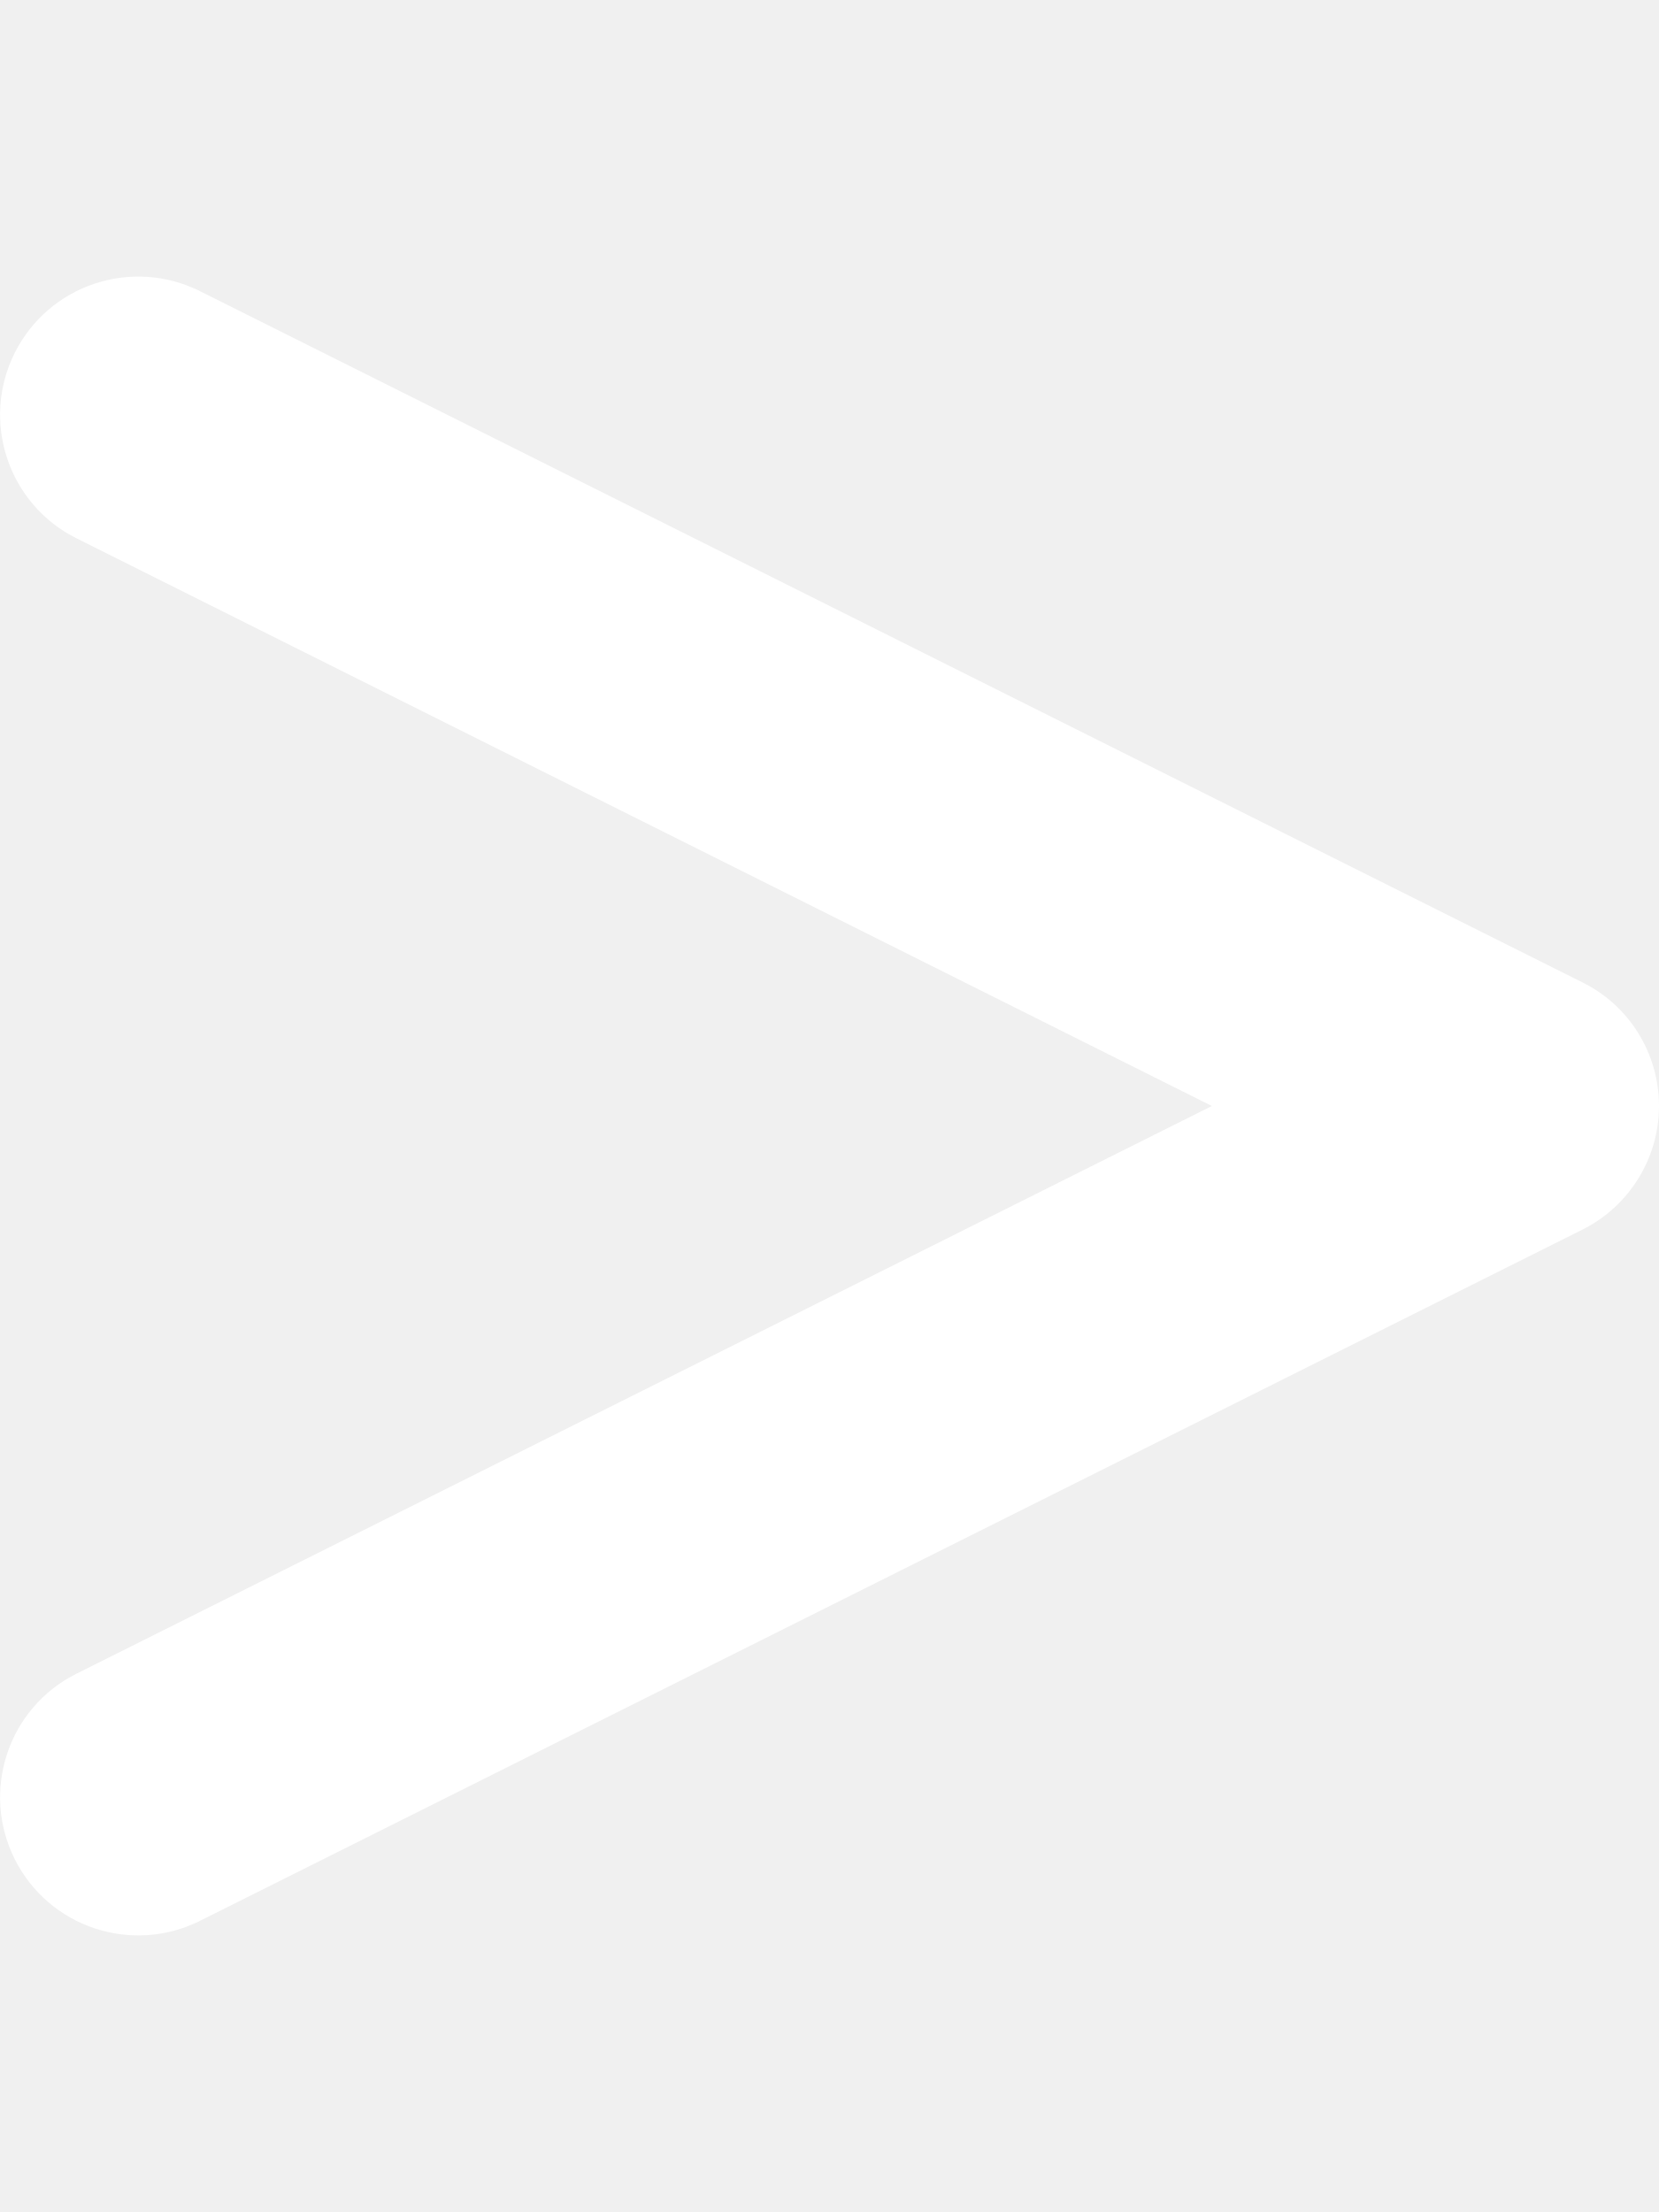
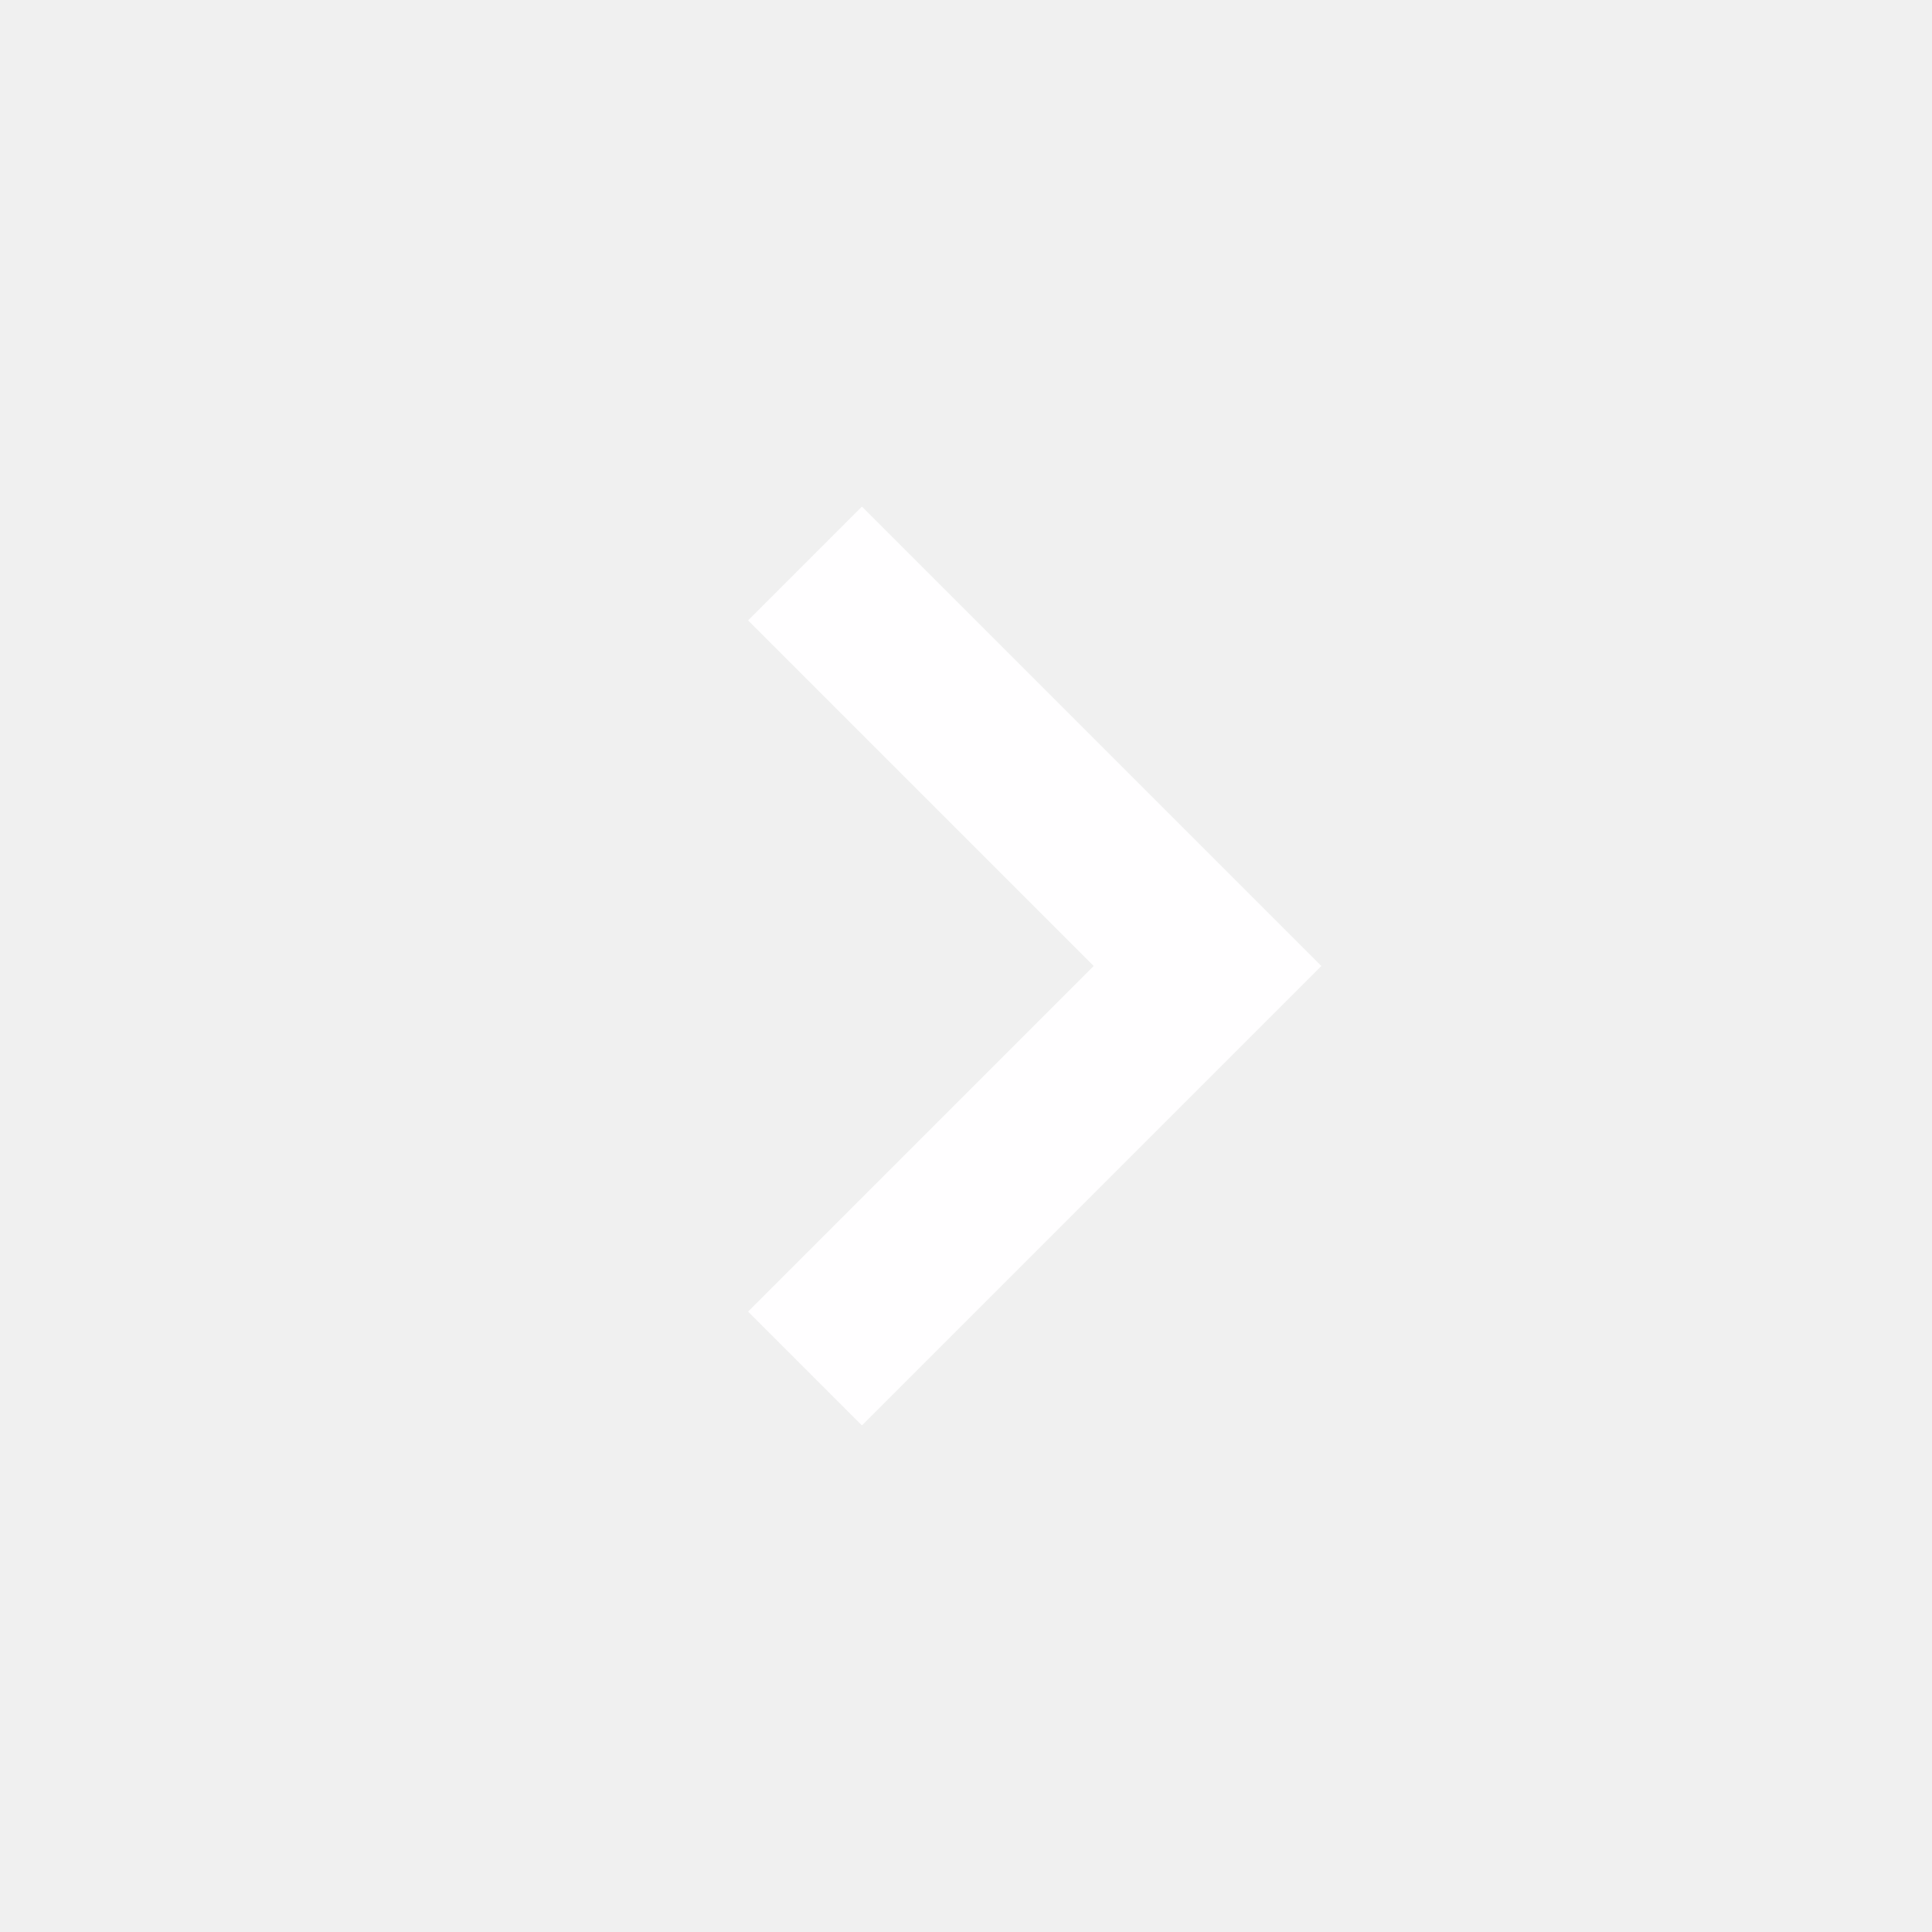
- <svg xmlns="http://www.w3.org/2000/svg" height="0.875em" viewBox="0 0 384 512">
-   <style>svg{fill:#ffffff}</style>
-   <path d="M3.4 81.7c-7.9 15.8-1.5 35 14.3 42.9L280.5 256 17.7 387.4C1.9 395.3-4.5 414.5 3.4 430.3s27.1 22.2 42.9 14.3l320-160c10.8-5.4 17.7-16.5 17.7-28.6s-6.8-23.2-17.7-28.6l-320-160c-15.8-7.9-35-1.5-42.9 14.3z" />
+ <svg xmlns="http://www.w3.org/2000/svg" width="24" height="24" viewBox="0 0 24 24" style="fill: rgba(255, 254, 255, 1);transform: ;msFilter:;">
+   <path d="M10.707 17.707 16.414 12l-5.707-5.707-1.414 1.414L13.586 12l-4.293 4.293z" />
</svg>
